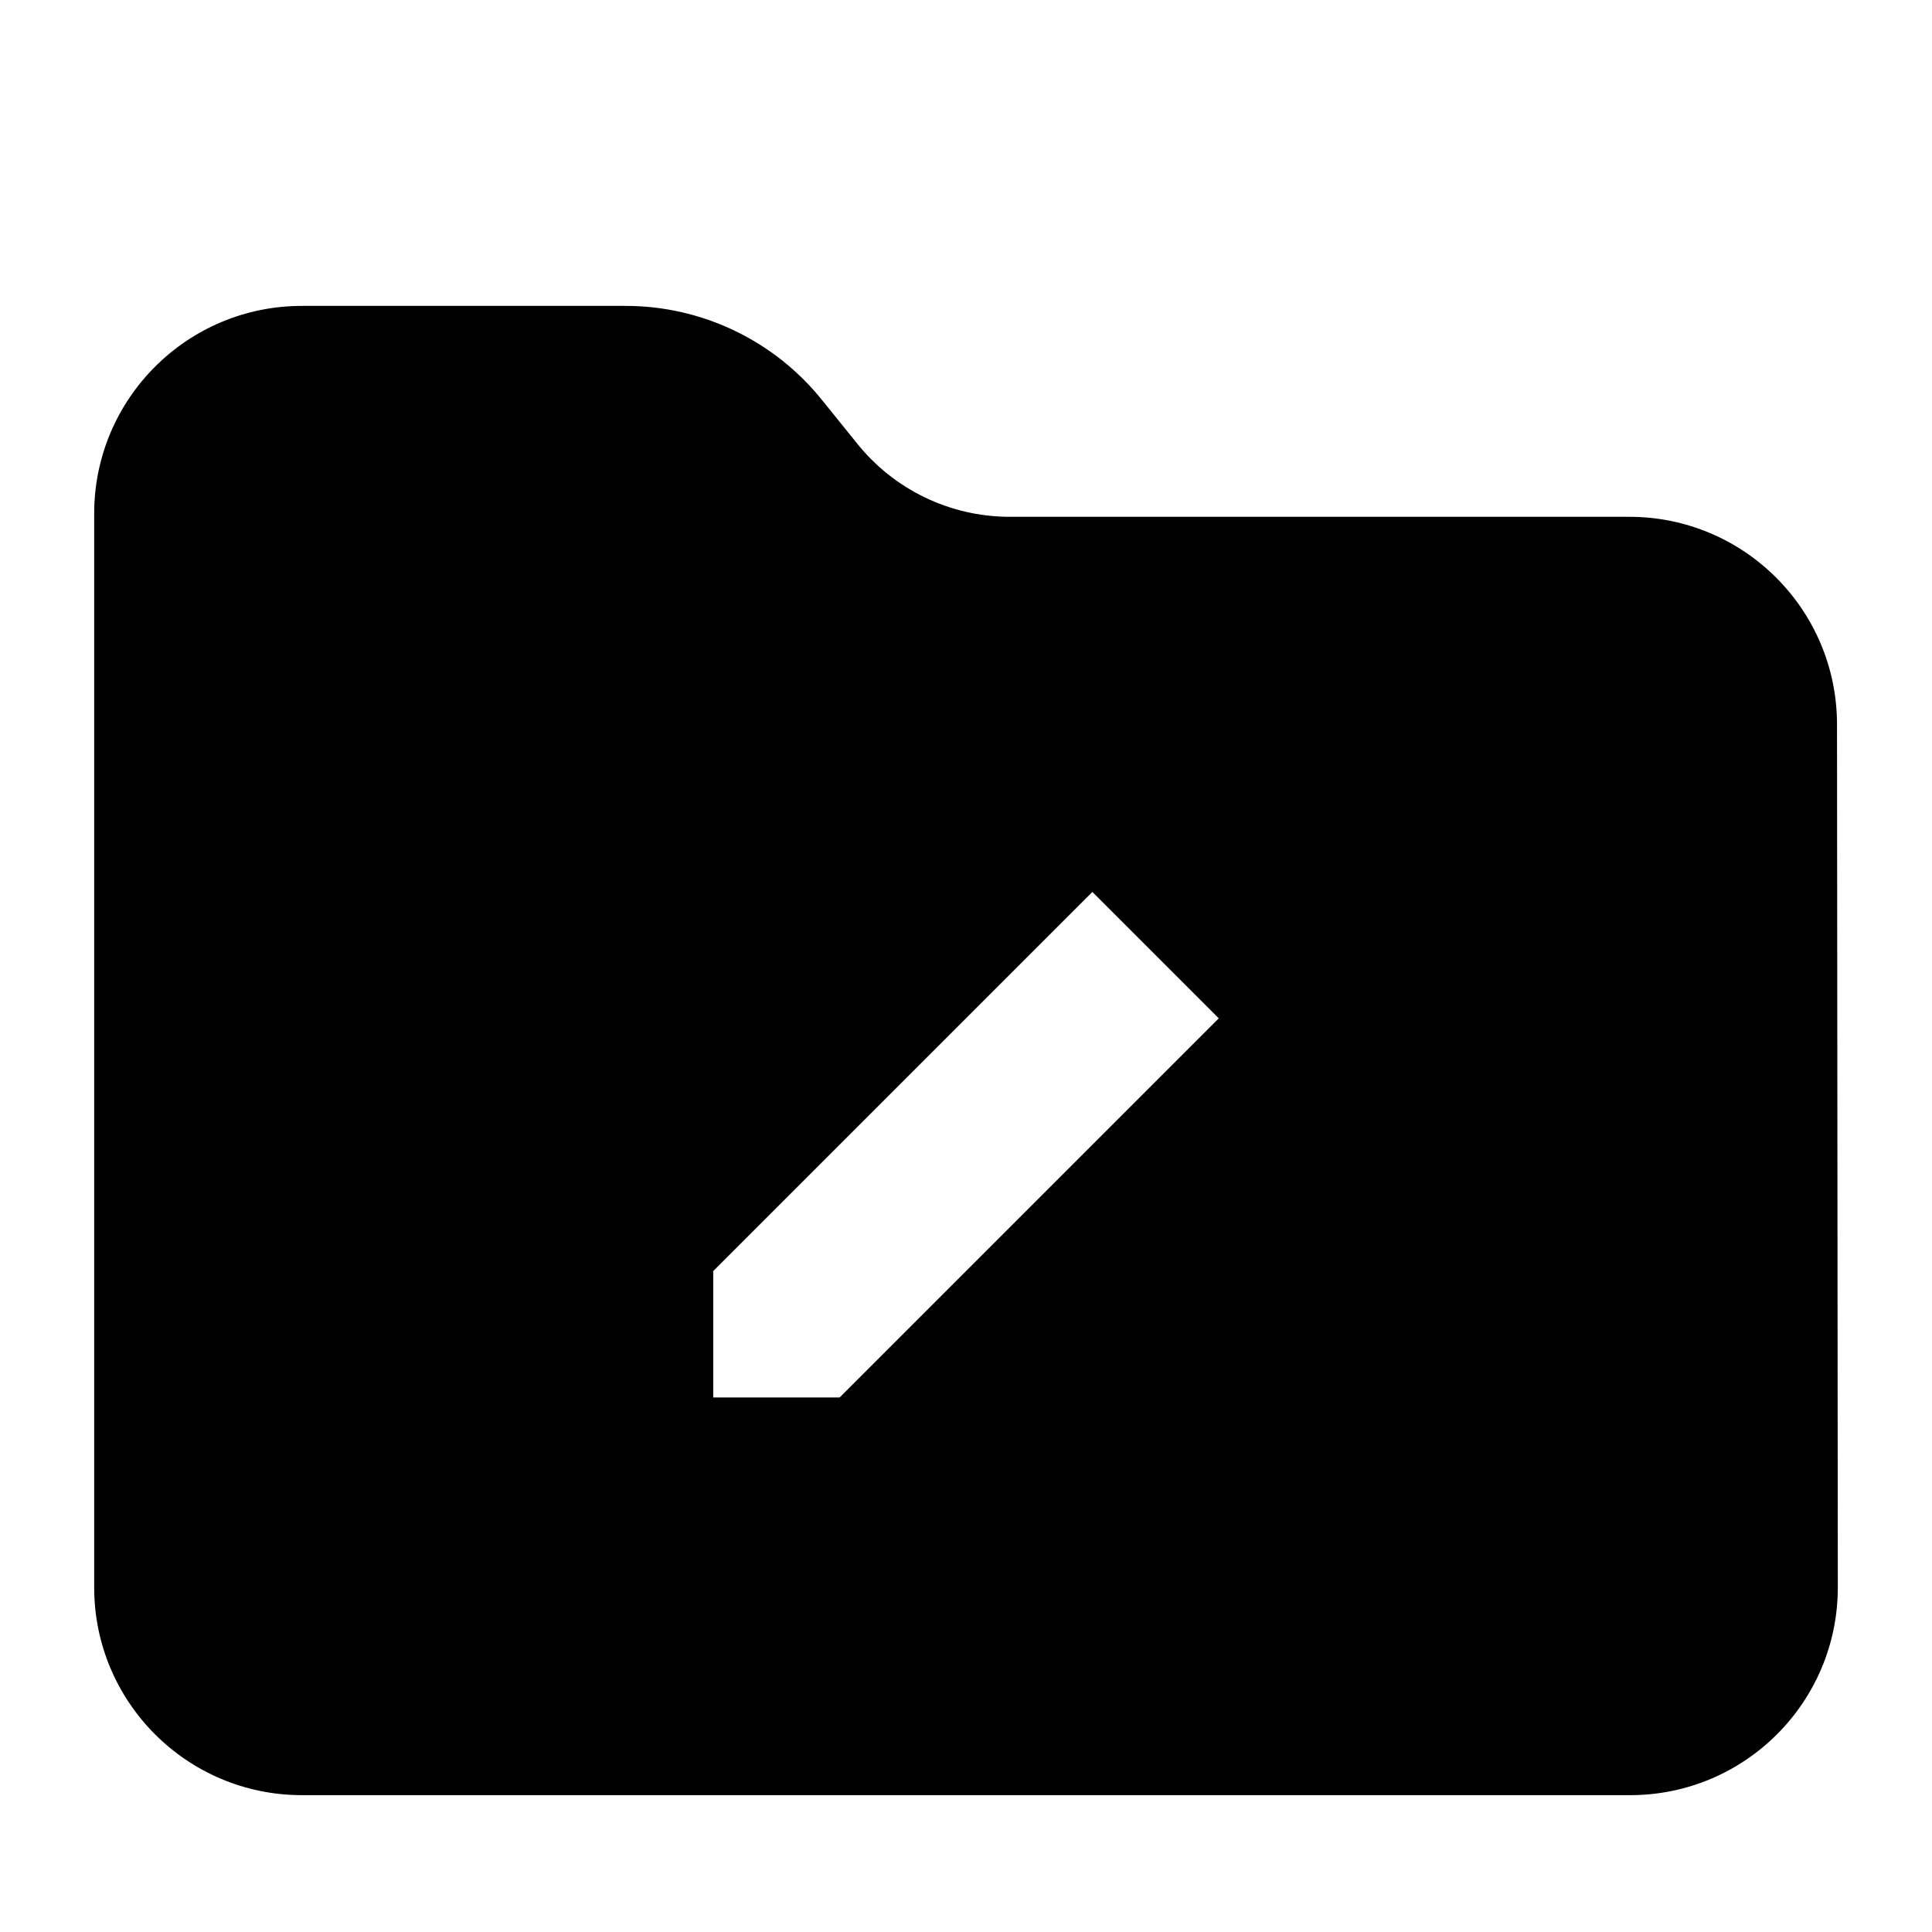
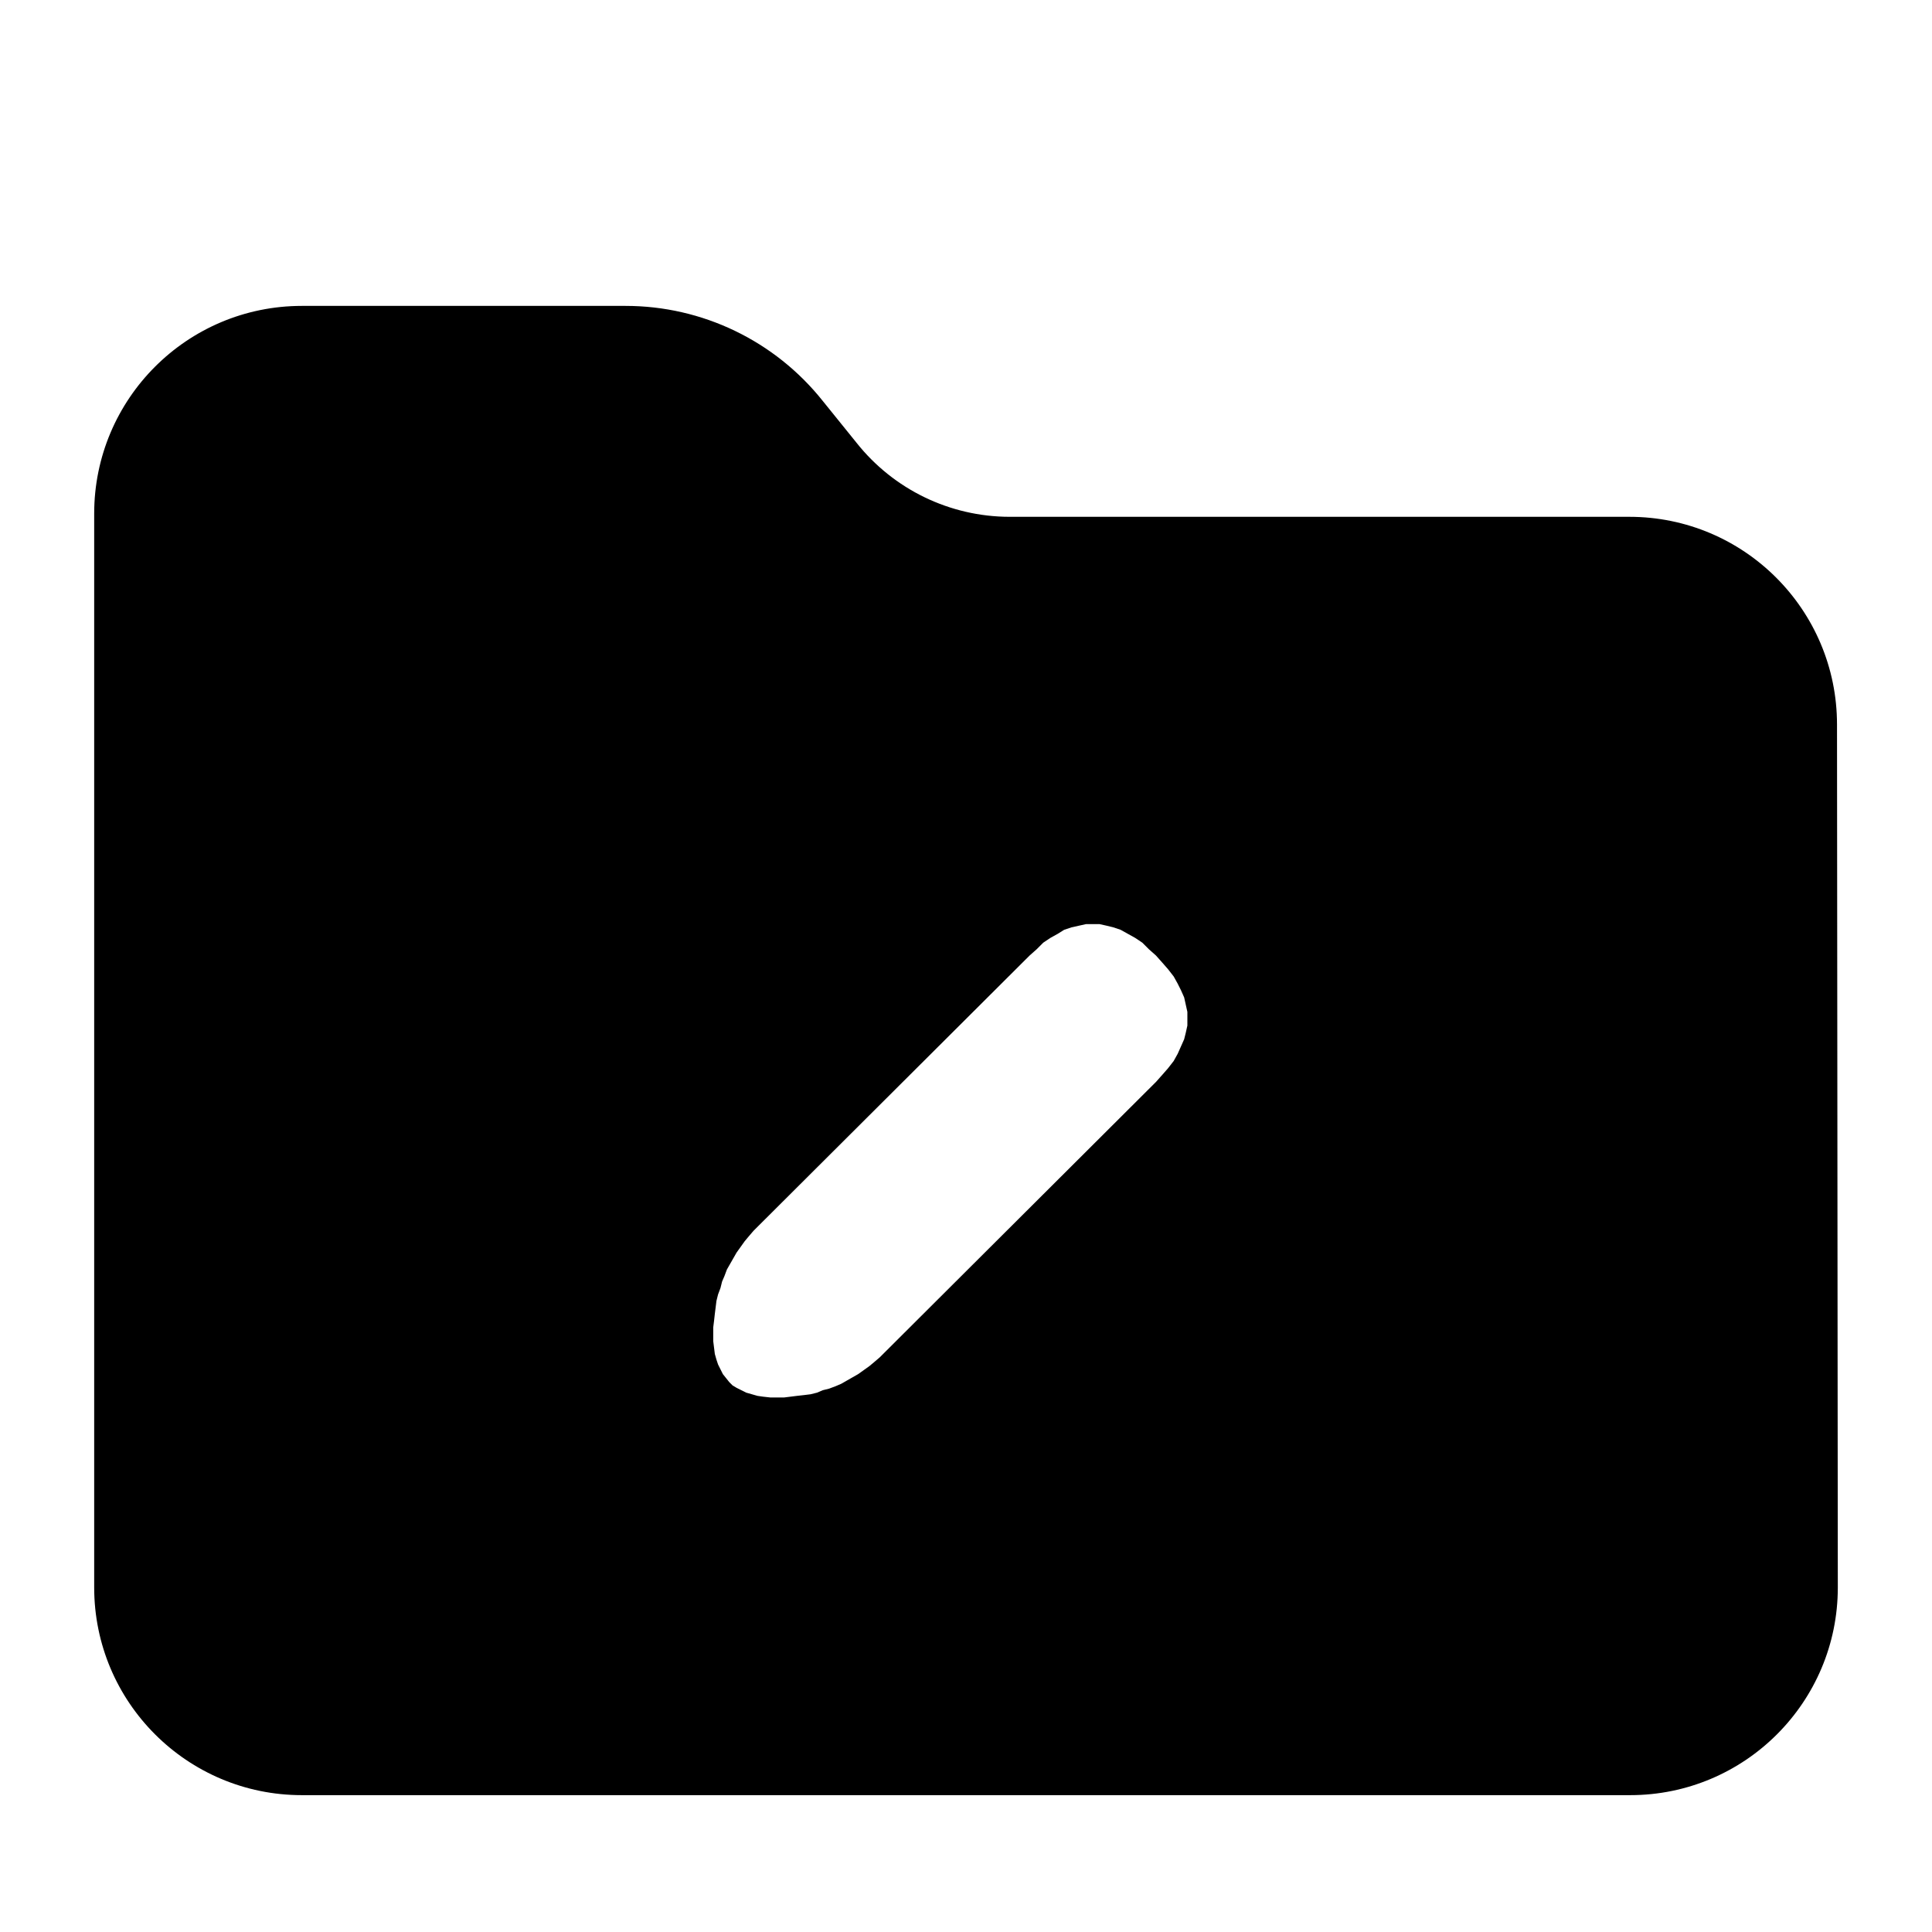
<svg xmlns="http://www.w3.org/2000/svg" viewBox="0 0 24 24" width="24" height="24" fill="currentColor">
-   <path fill-rule="evenodd" d="M3.75 3.8L7.77 3.8A3.13 3.13 0 0 1 10.22 4.98L10.64 5.5A2.43 2.43 0 0 0 12.54 6.42L20.24 6.42A2.58 2.58 0 0 1 22.82 9L22.83 19.72A2.58 2.58 0 0 1 20.25 22.3L3.75 22.3A2.58 2.58 0 0 1 1.17 19.72L1.17 6.38A2.58 2.58 0 0 1 3.75 3.8Z M15.14 12.65L10.43 17.36L8.86 17.36L8.86 15.79L13.57 11.08Z" />
+   <path fill-rule="evenodd" d="M3.75 3.8L7.77 3.8A3.13 3.13 0 0 1 10.22 4.98L10.64 5.5A2.43 2.43 0 0 0 12.54 6.42L20.24 6.42A2.58 2.58 0 0 1 22.82 9L22.83 19.72A2.58 2.58 0 0 1 20.25 22.3L3.75 22.3A2.58 2.58 0 0 1 1.17 19.72L1.17 6.38A2.58 2.58 0 0 1 3.75 3.8Z M13.66 11.48L13.75 11.5L13.83 11.52L13.92 11.55L14.01 11.6L14.1 11.65L14.19 11.71L14.27 11.79L14.36 11.87L14.44 11.96L14.51 12.04L14.58 12.13L14.63 12.22L14.67 12.3L14.71 12.39L14.73 12.48L14.75 12.57L14.75 12.65L14.75 12.74L14.73 12.83L14.71 12.91L14.67 13L14.63 13.09L14.58 13.18L14.51 13.27L14.44 13.35L14.36 13.44L10.99 16.8L10.93 16.86L10.86 16.92L10.8 16.97L10.73 17.02L10.66 17.07L10.59 17.11L10.52 17.15L10.45 17.19L10.38 17.22L10.3 17.25L10.22 17.27L10.15 17.3L10.07 17.32L9.99 17.33L9.9 17.34L9.82 17.35L9.74 17.36L9.65 17.36L9.57 17.36L9.48 17.35L9.41 17.34L9.34 17.32L9.27 17.3L9.21 17.27L9.15 17.24L9.1 17.21L9.06 17.17L9.02 17.12L8.98 17.07L8.95 17.01L8.92 16.95L8.9 16.89L8.88 16.82L8.87 16.74L8.86 16.66L8.86 16.58L8.86 16.49L8.87 16.41L8.88 16.32L8.89 16.24L8.9 16.16L8.92 16.08L8.95 16L8.97 15.92L9 15.85L9.03 15.77L9.07 15.7L9.11 15.63L9.15 15.56L9.2 15.49L9.25 15.42L9.3 15.36L9.36 15.29L9.42 15.23L12.79 11.87L12.88 11.79L12.96 11.71L13.05 11.65L13.14 11.6L13.22 11.55L13.31 11.52L13.4 11.5L13.49 11.48L13.57 11.48Z" />
</svg>
